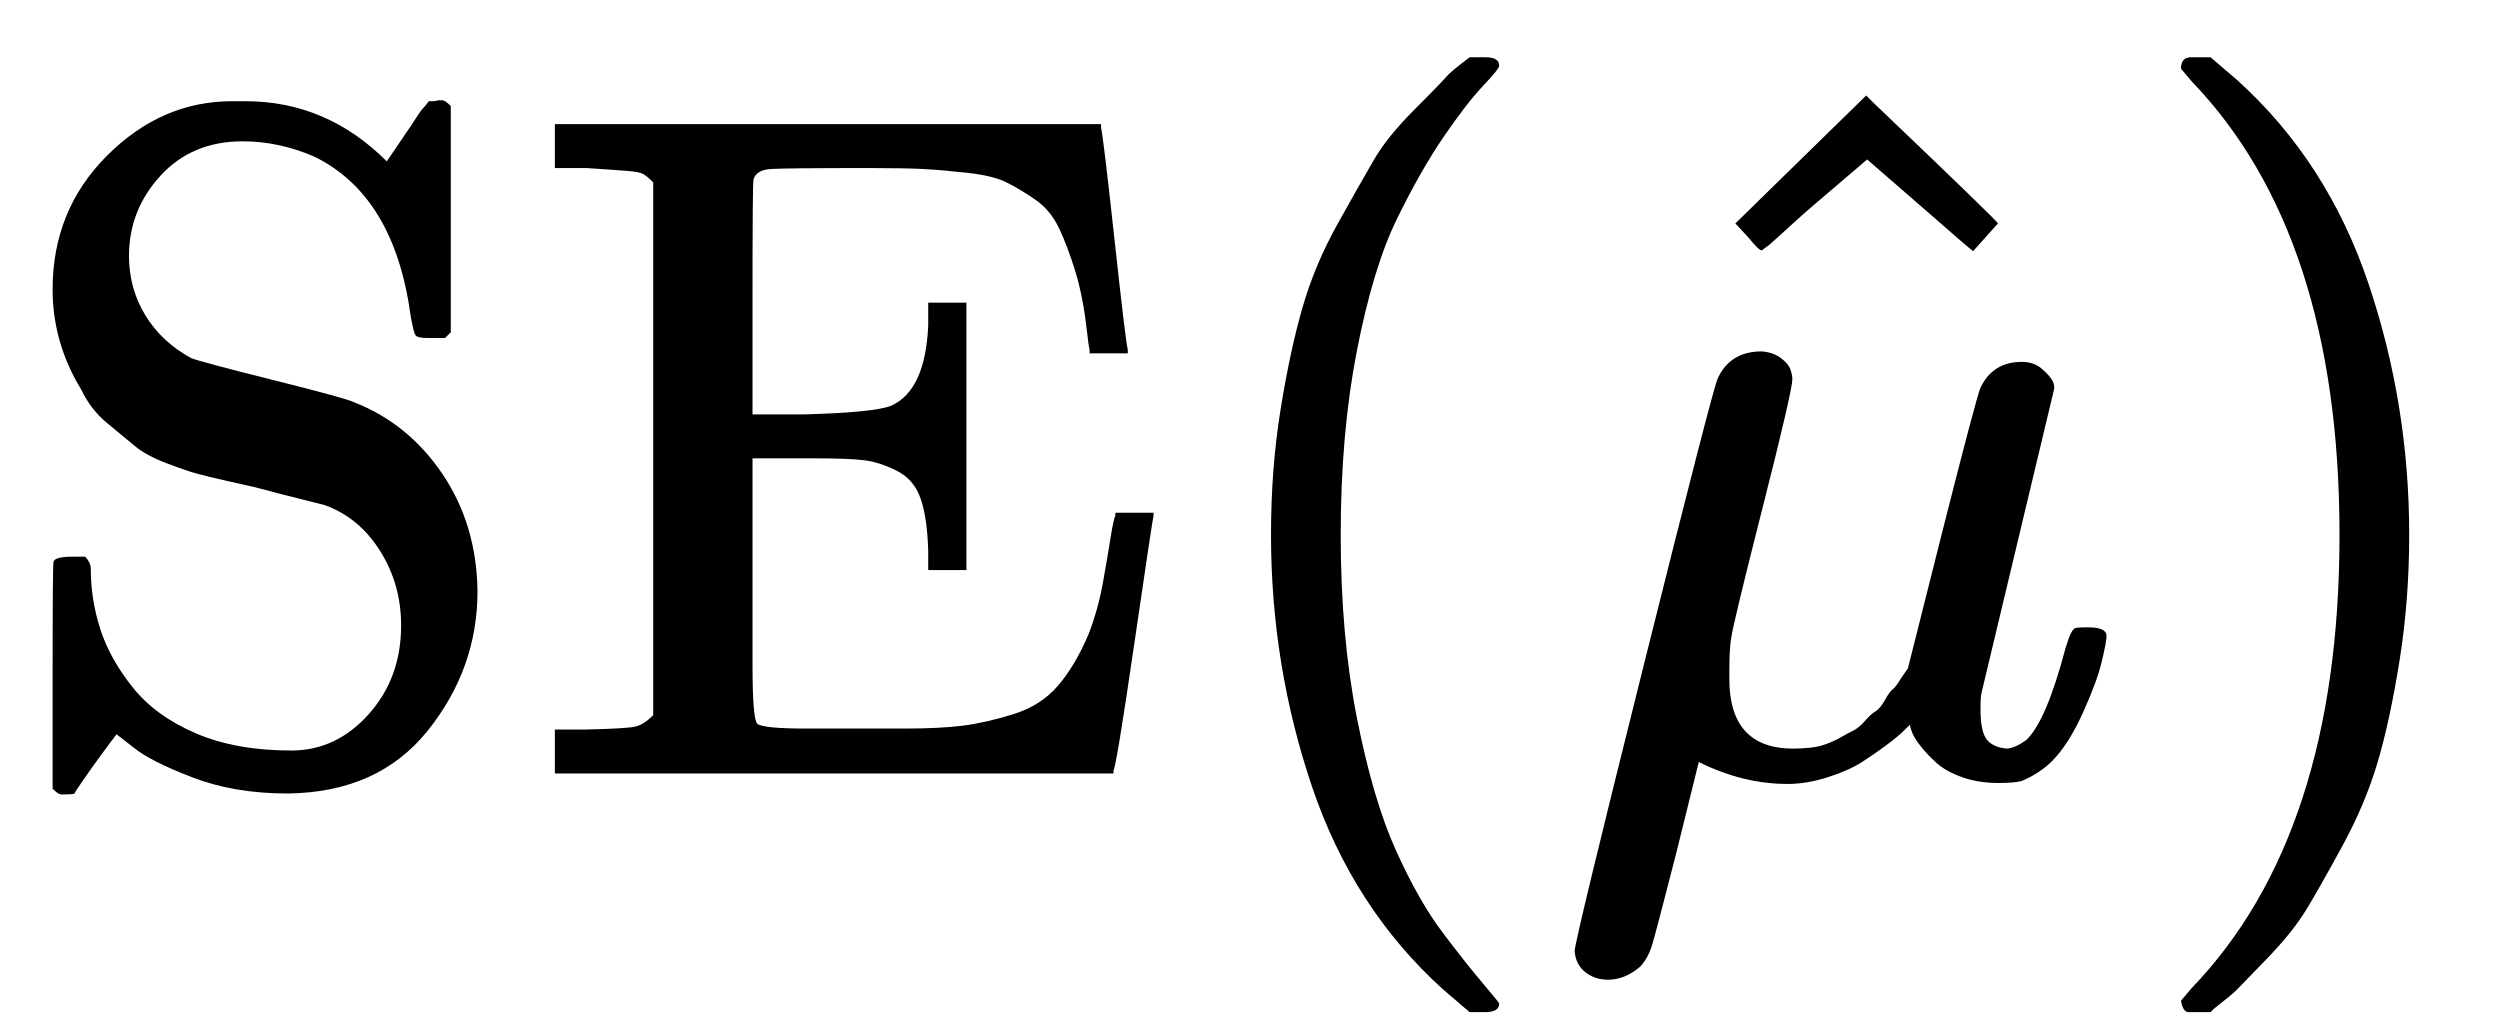
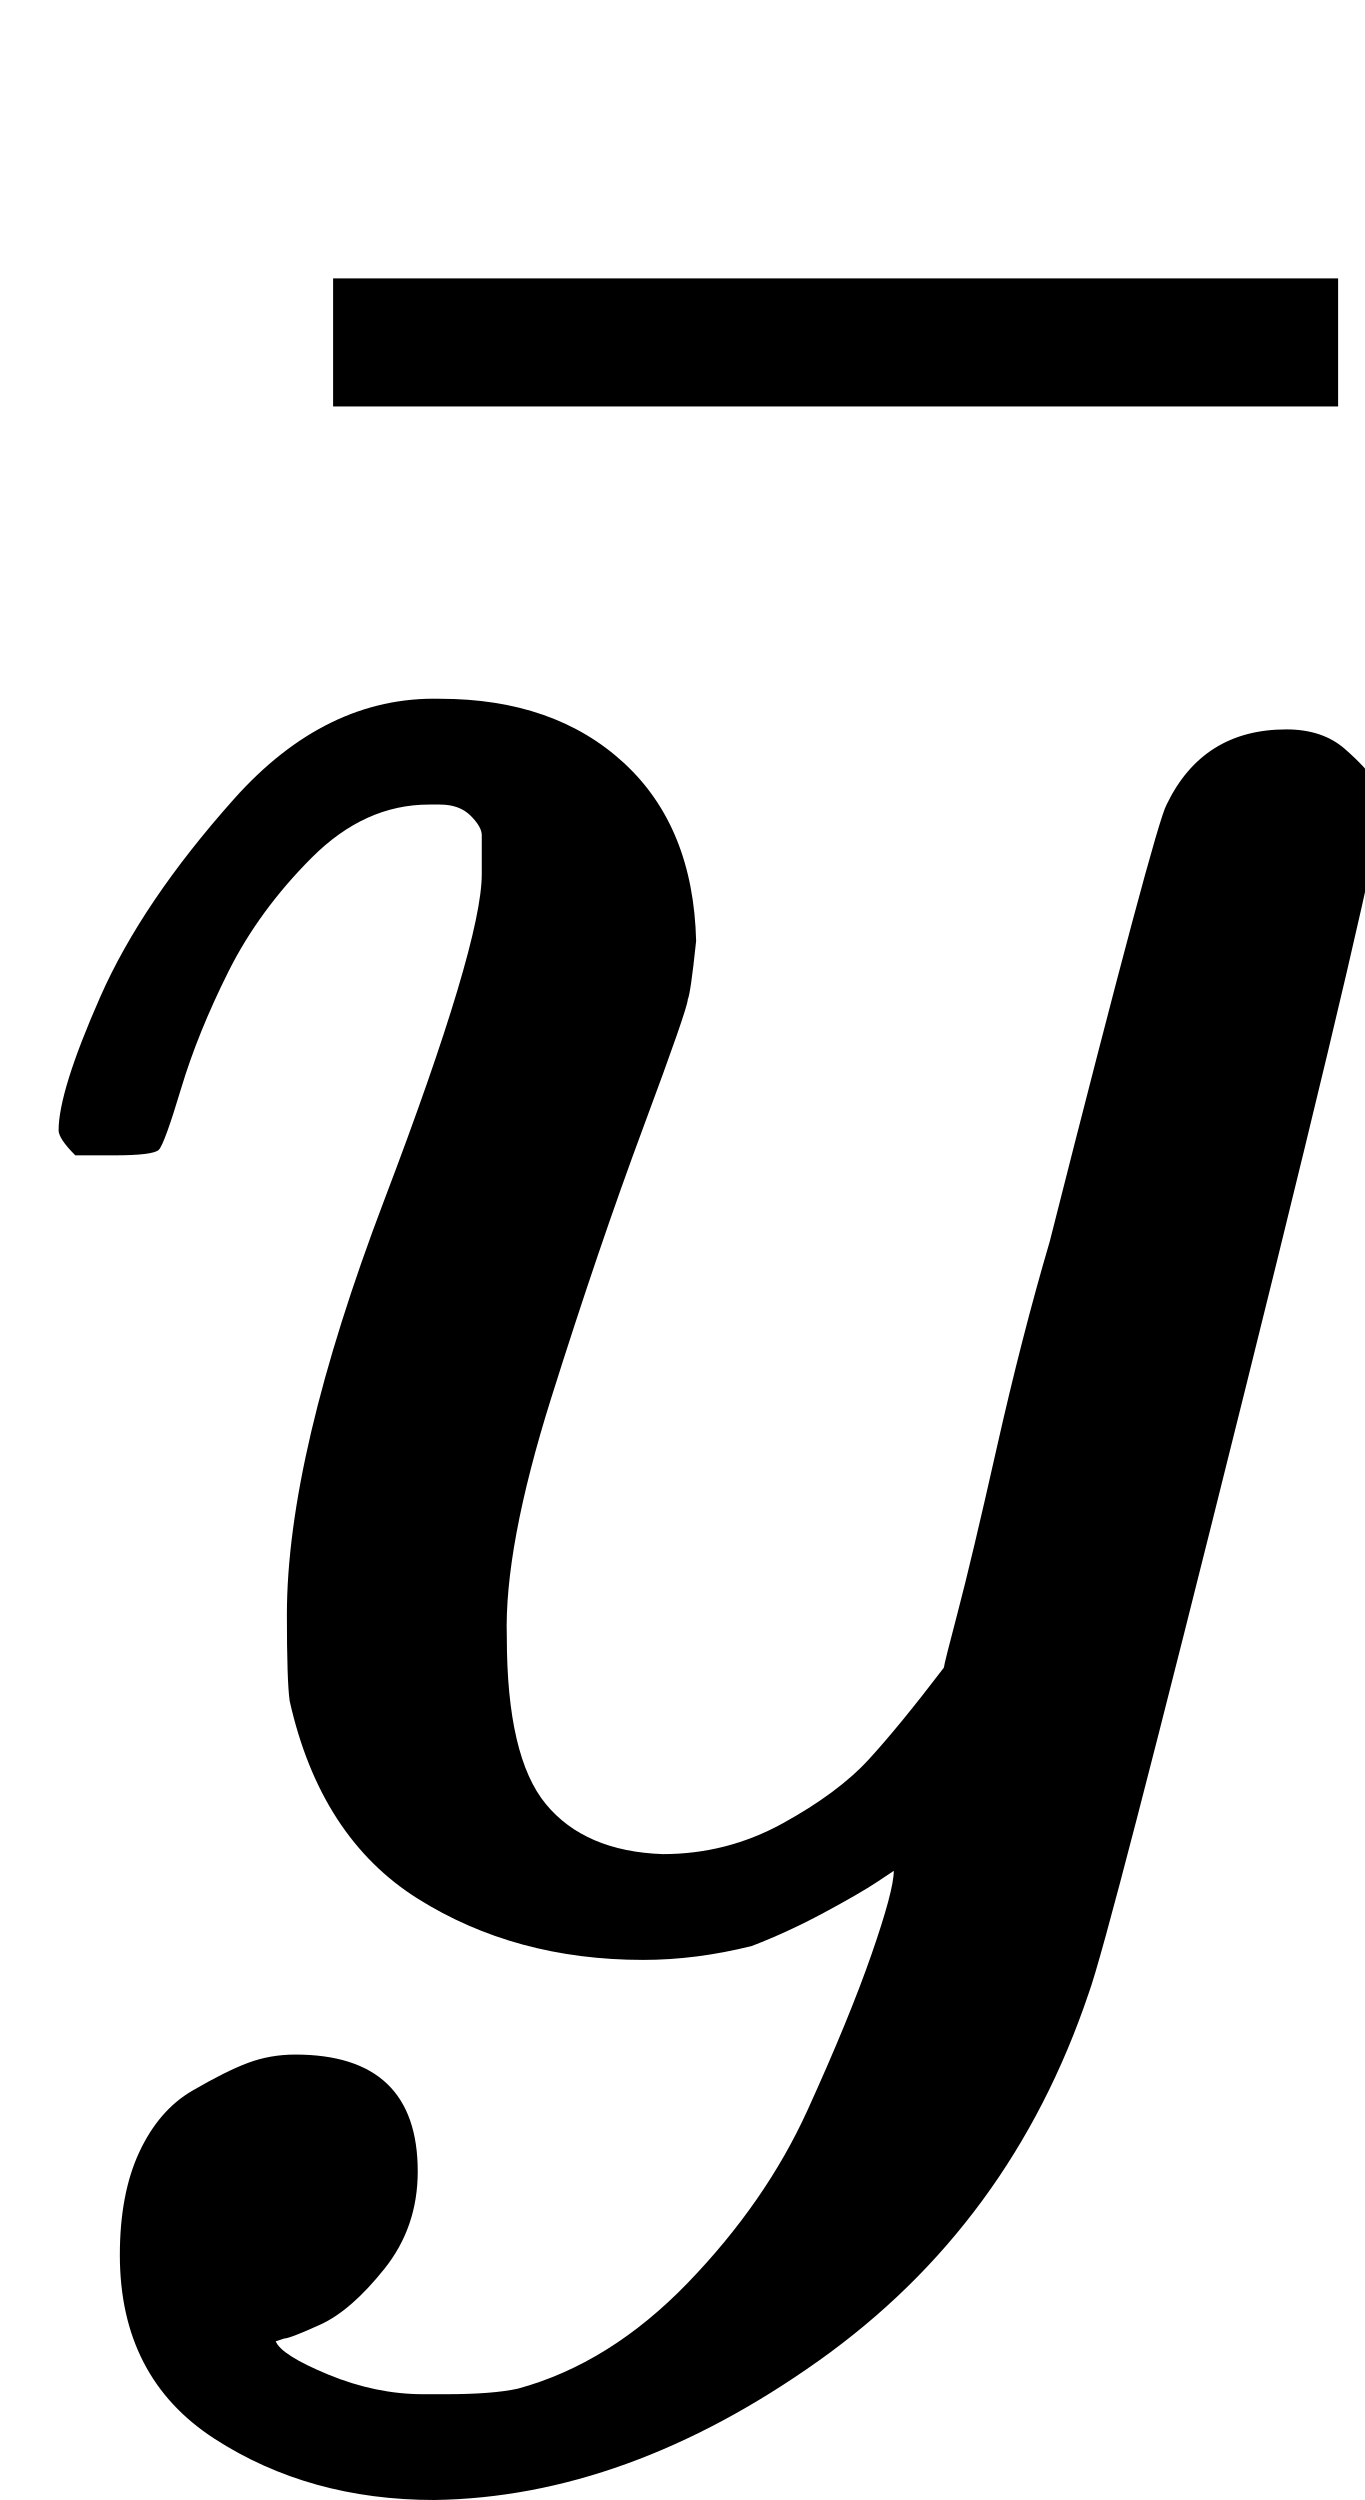
- <svg xmlns="http://www.w3.org/2000/svg" xmlns:xlink="http://www.w3.org/1999/xlink" style="vertical-align: -0.566ex;" width="5.923ex" height="2.398ex" role="img" focusable="false" viewBox="0 -810 2618 1060">
+ <svg xmlns="http://www.w3.org/2000/svg" xmlns:xlink="http://www.w3.org/1999/xlink" style="vertical-align: -0.464ex;" width="1.109ex" height="2.032ex" role="img" focusable="false" viewBox="0 -693 490 898">
  <defs>
-     <path id="MJX-37-TEX-N-53" d="M55 507Q55 590 112 647T243 704H257Q342 704 405 641L426 672Q431 679 436 687T446 700L449 704Q450 704 453 704T459 705H463Q466 705 472 699V462L466 456H448Q437 456 435 459T430 479Q413 605 329 646Q292 662 254 662Q201 662 168 626T135 542Q135 508 152 480T200 435Q210 431 286 412T370 389Q427 367 463 314T500 191Q500 110 448 45T301 -21Q245 -21 201 -4T140 27L122 41Q118 36 107 21T87 -7T78 -21Q76 -22 68 -22H64Q61 -22 55 -16V101Q55 220 56 222Q58 227 76 227H89Q95 221 95 214Q95 182 105 151T139 90T205 42T305 24Q352 24 386 62T420 155Q420 198 398 233T340 281Q284 295 266 300Q261 301 239 306T206 314T174 325T141 343T112 367T85 402Q55 451 55 507Z" />
-     <path id="MJX-37-TEX-N-45" d="M128 619Q121 626 117 628T101 631T58 634H25V680H597V676Q599 670 611 560T625 444V440H585V444Q584 447 582 465Q578 500 570 526T553 571T528 601T498 619T457 629T411 633T353 634Q266 634 251 633T233 622Q233 622 233 621Q232 619 232 497V376H286Q359 378 377 385Q413 401 416 469Q416 471 416 473V493H456V213H416V233Q415 268 408 288T383 317T349 328T297 330Q290 330 286 330H232V196V114Q232 57 237 52Q243 47 289 47H340H391Q428 47 452 50T505 62T552 92T584 146Q594 172 599 200T607 247T612 270V273H652V270Q651 267 632 137T610 3V0H25V46H58Q100 47 109 49T128 61V619Z" />
-     <path id="MJX-37-TEX-N-28" d="M94 250Q94 319 104 381T127 488T164 576T202 643T244 695T277 729T302 750H315H319Q333 750 333 741Q333 738 316 720T275 667T226 581T184 443T167 250T184 58T225 -81T274 -167T316 -220T333 -241Q333 -250 318 -250H315H302L274 -226Q180 -141 137 -14T94 250Z" />
-     <path id="MJX-37-TEX-I-1D707" d="M58 -216Q44 -216 34 -208T23 -186Q23 -176 96 116T173 414Q186 442 219 442Q231 441 239 435T249 423T251 413Q251 401 220 279T187 142Q185 131 185 107V99Q185 26 252 26Q261 26 270 27T287 31T302 38T315 45T327 55T338 65T348 77T356 88T365 100L372 110L408 253Q444 395 448 404Q461 431 491 431Q504 431 512 424T523 412T525 402L449 84Q448 79 448 68Q448 43 455 35T476 26Q485 27 496 35Q517 55 537 131Q543 151 547 152Q549 153 557 153H561Q580 153 580 144Q580 138 575 117T555 63T523 13Q510 0 491 -8Q483 -10 467 -10Q446 -10 429 -4T402 11T385 29T376 44T374 51L368 45Q362 39 350 30T324 12T288 -4T246 -11Q199 -11 153 12L129 -85Q108 -167 104 -180T92 -202Q76 -216 58 -216Z" />
-     <path id="MJX-37-TEX-N-5E" d="M112 560L249 694L257 686Q387 562 387 560L361 531Q359 532 303 581L250 627L195 580Q182 569 169 557T148 538L140 532Q138 530 125 546L112 560Z" />
-     <path id="MJX-37-TEX-N-29" d="M60 749L64 750Q69 750 74 750H86L114 726Q208 641 251 514T294 250Q294 182 284 119T261 12T224 -76T186 -143T145 -194T113 -227T90 -246Q87 -249 86 -250H74Q66 -250 63 -250T58 -247T55 -238Q56 -237 66 -225Q221 -64 221 250T66 725Q56 737 55 738Q55 746 60 749Z" />
+     <path id="MJX-37-TEX-I-1D466" d="M21 287Q21 301 36 335T84 406T158 442Q199 442 224 419T250 355Q248 336 247 334Q247 331 231 288T198 191T182 105Q182 62 196 45T238 27Q261 27 281 38T312 61T339 94Q339 95 344 114T358 173T377 247Q415 397 419 404Q432 431 462 431Q475 431 483 424T494 412T496 403Q496 390 447 193T391 -23Q363 -106 294 -155T156 -205Q111 -205 77 -183T43 -117Q43 -95 50 -80T69 -58T89 -48T106 -45Q150 -45 150 -87Q150 -107 138 -122T115 -142T102 -147L99 -148Q101 -153 118 -160T152 -167H160Q177 -167 186 -165Q219 -156 247 -127T290 -65T313 -9T321 21L315 17Q309 13 296 6T270 -6Q250 -11 231 -11Q185 -11 150 11T104 82Q103 89 103 113Q103 170 138 262T173 379Q173 380 173 381Q173 390 173 393T169 400T158 404H154Q131 404 112 385T82 344T65 302T57 280Q55 278 41 278H27Q21 284 21 287Z" />
+     <path id="MJX-37-TEX-N-AF" d="M69 544V590H430V544H69Z" />
  </defs>
  <g stroke="currentColor" fill="currentColor" stroke-width="0" transform="scale(1,-1)">
    <g data-mml-node="math">
      <g data-mml-node="TeXAtom" data-mjx-texclass="ORD">
-         <g data-mml-node="mi">
-           <use data-c="53" xlink:href="#MJX-37-TEX-N-53" />
-           <use data-c="45" xlink:href="#MJX-37-TEX-N-45" transform="translate(556,0)" />
-         </g>
-       </g>
-       <g data-mml-node="mo" transform="translate(1237,0)">
-         <use data-c="28" xlink:href="#MJX-37-TEX-N-28" />
-       </g>
-       <g data-mml-node="TeXAtom" data-mjx-texclass="ORD" transform="translate(1626,0)">
        <g data-mml-node="mover">
          <g data-mml-node="mi">
-             <use data-c="1D707" xlink:href="#MJX-37-TEX-I-1D707" />
+             <use data-c="1D466" xlink:href="#MJX-37-TEX-I-1D466" />
          </g>
-           <g data-mml-node="mo" transform="translate(329.3,16) translate(-250 0)">
-             <use data-c="5E" xlink:href="#MJX-37-TEX-N-5E" />
+           <g data-mml-node="mo" transform="translate(300.6,3) translate(-250 0)">
+             <use data-c="AF" xlink:href="#MJX-37-TEX-N-AF" />
          </g>
        </g>
-       </g>
-       <g data-mml-node="mo" transform="translate(2229,0)">
-         <use data-c="29" xlink:href="#MJX-37-TEX-N-29" />
      </g>
    </g>
  </g>
</svg>
